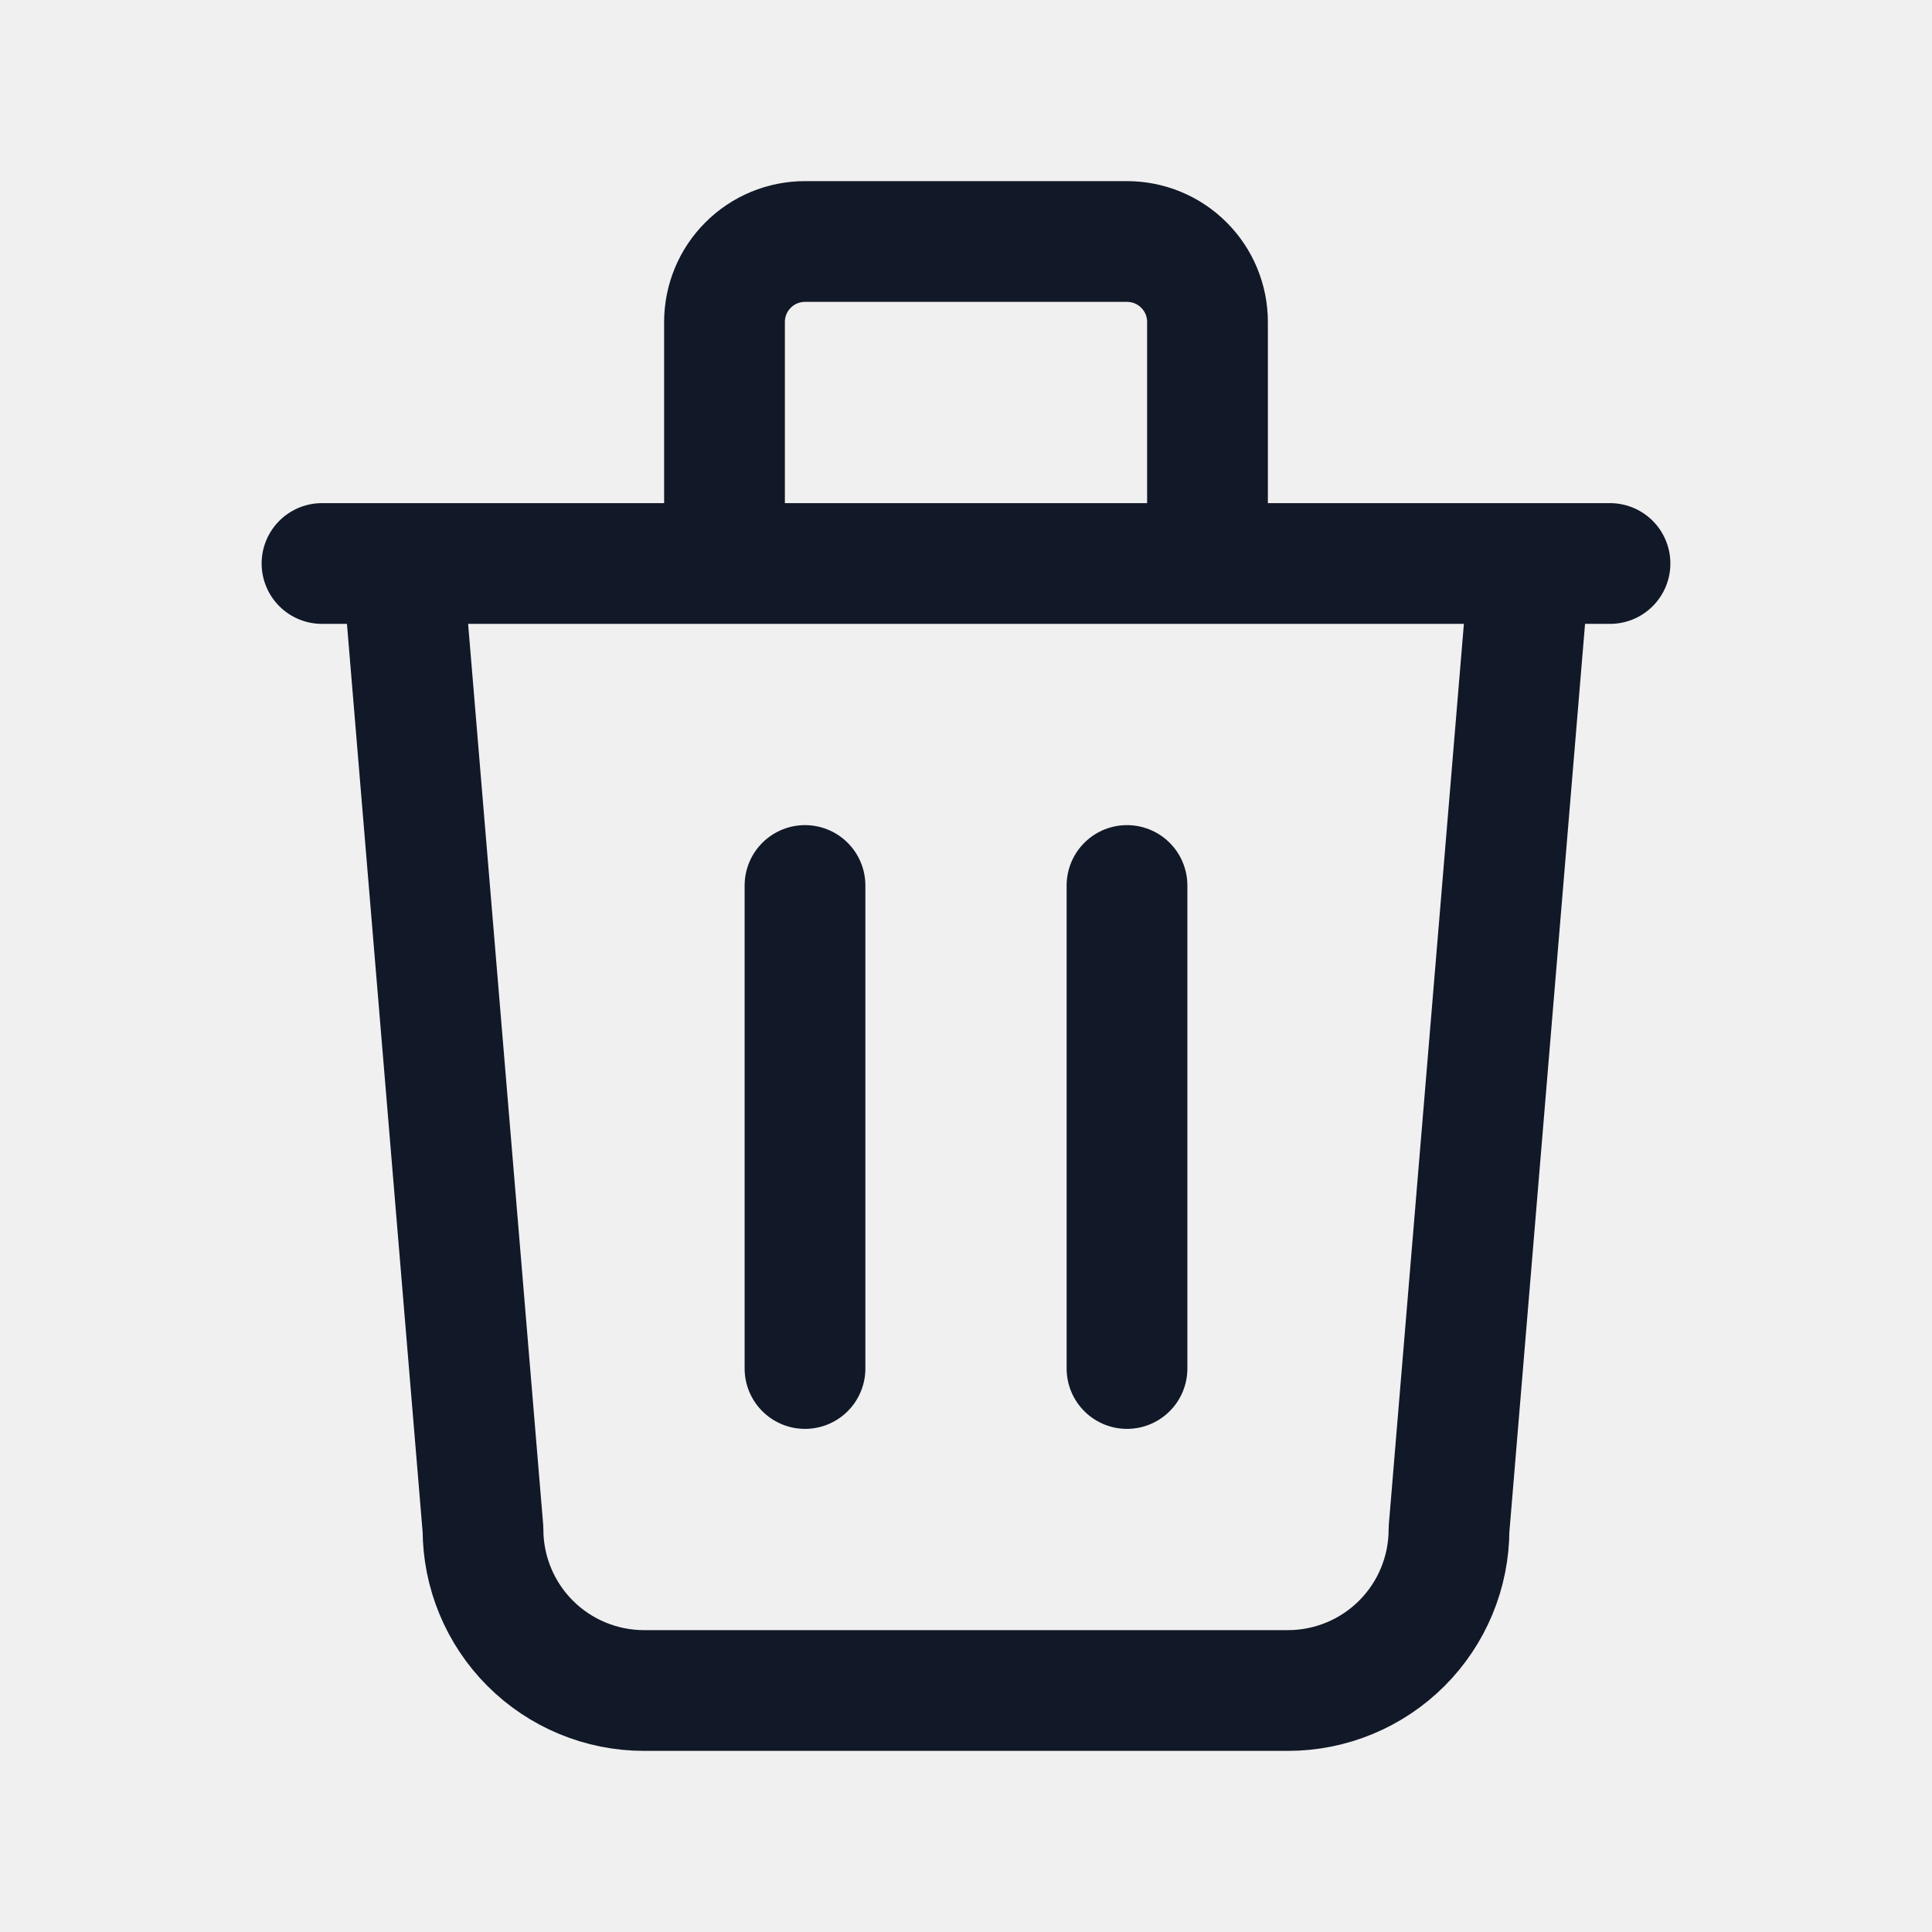
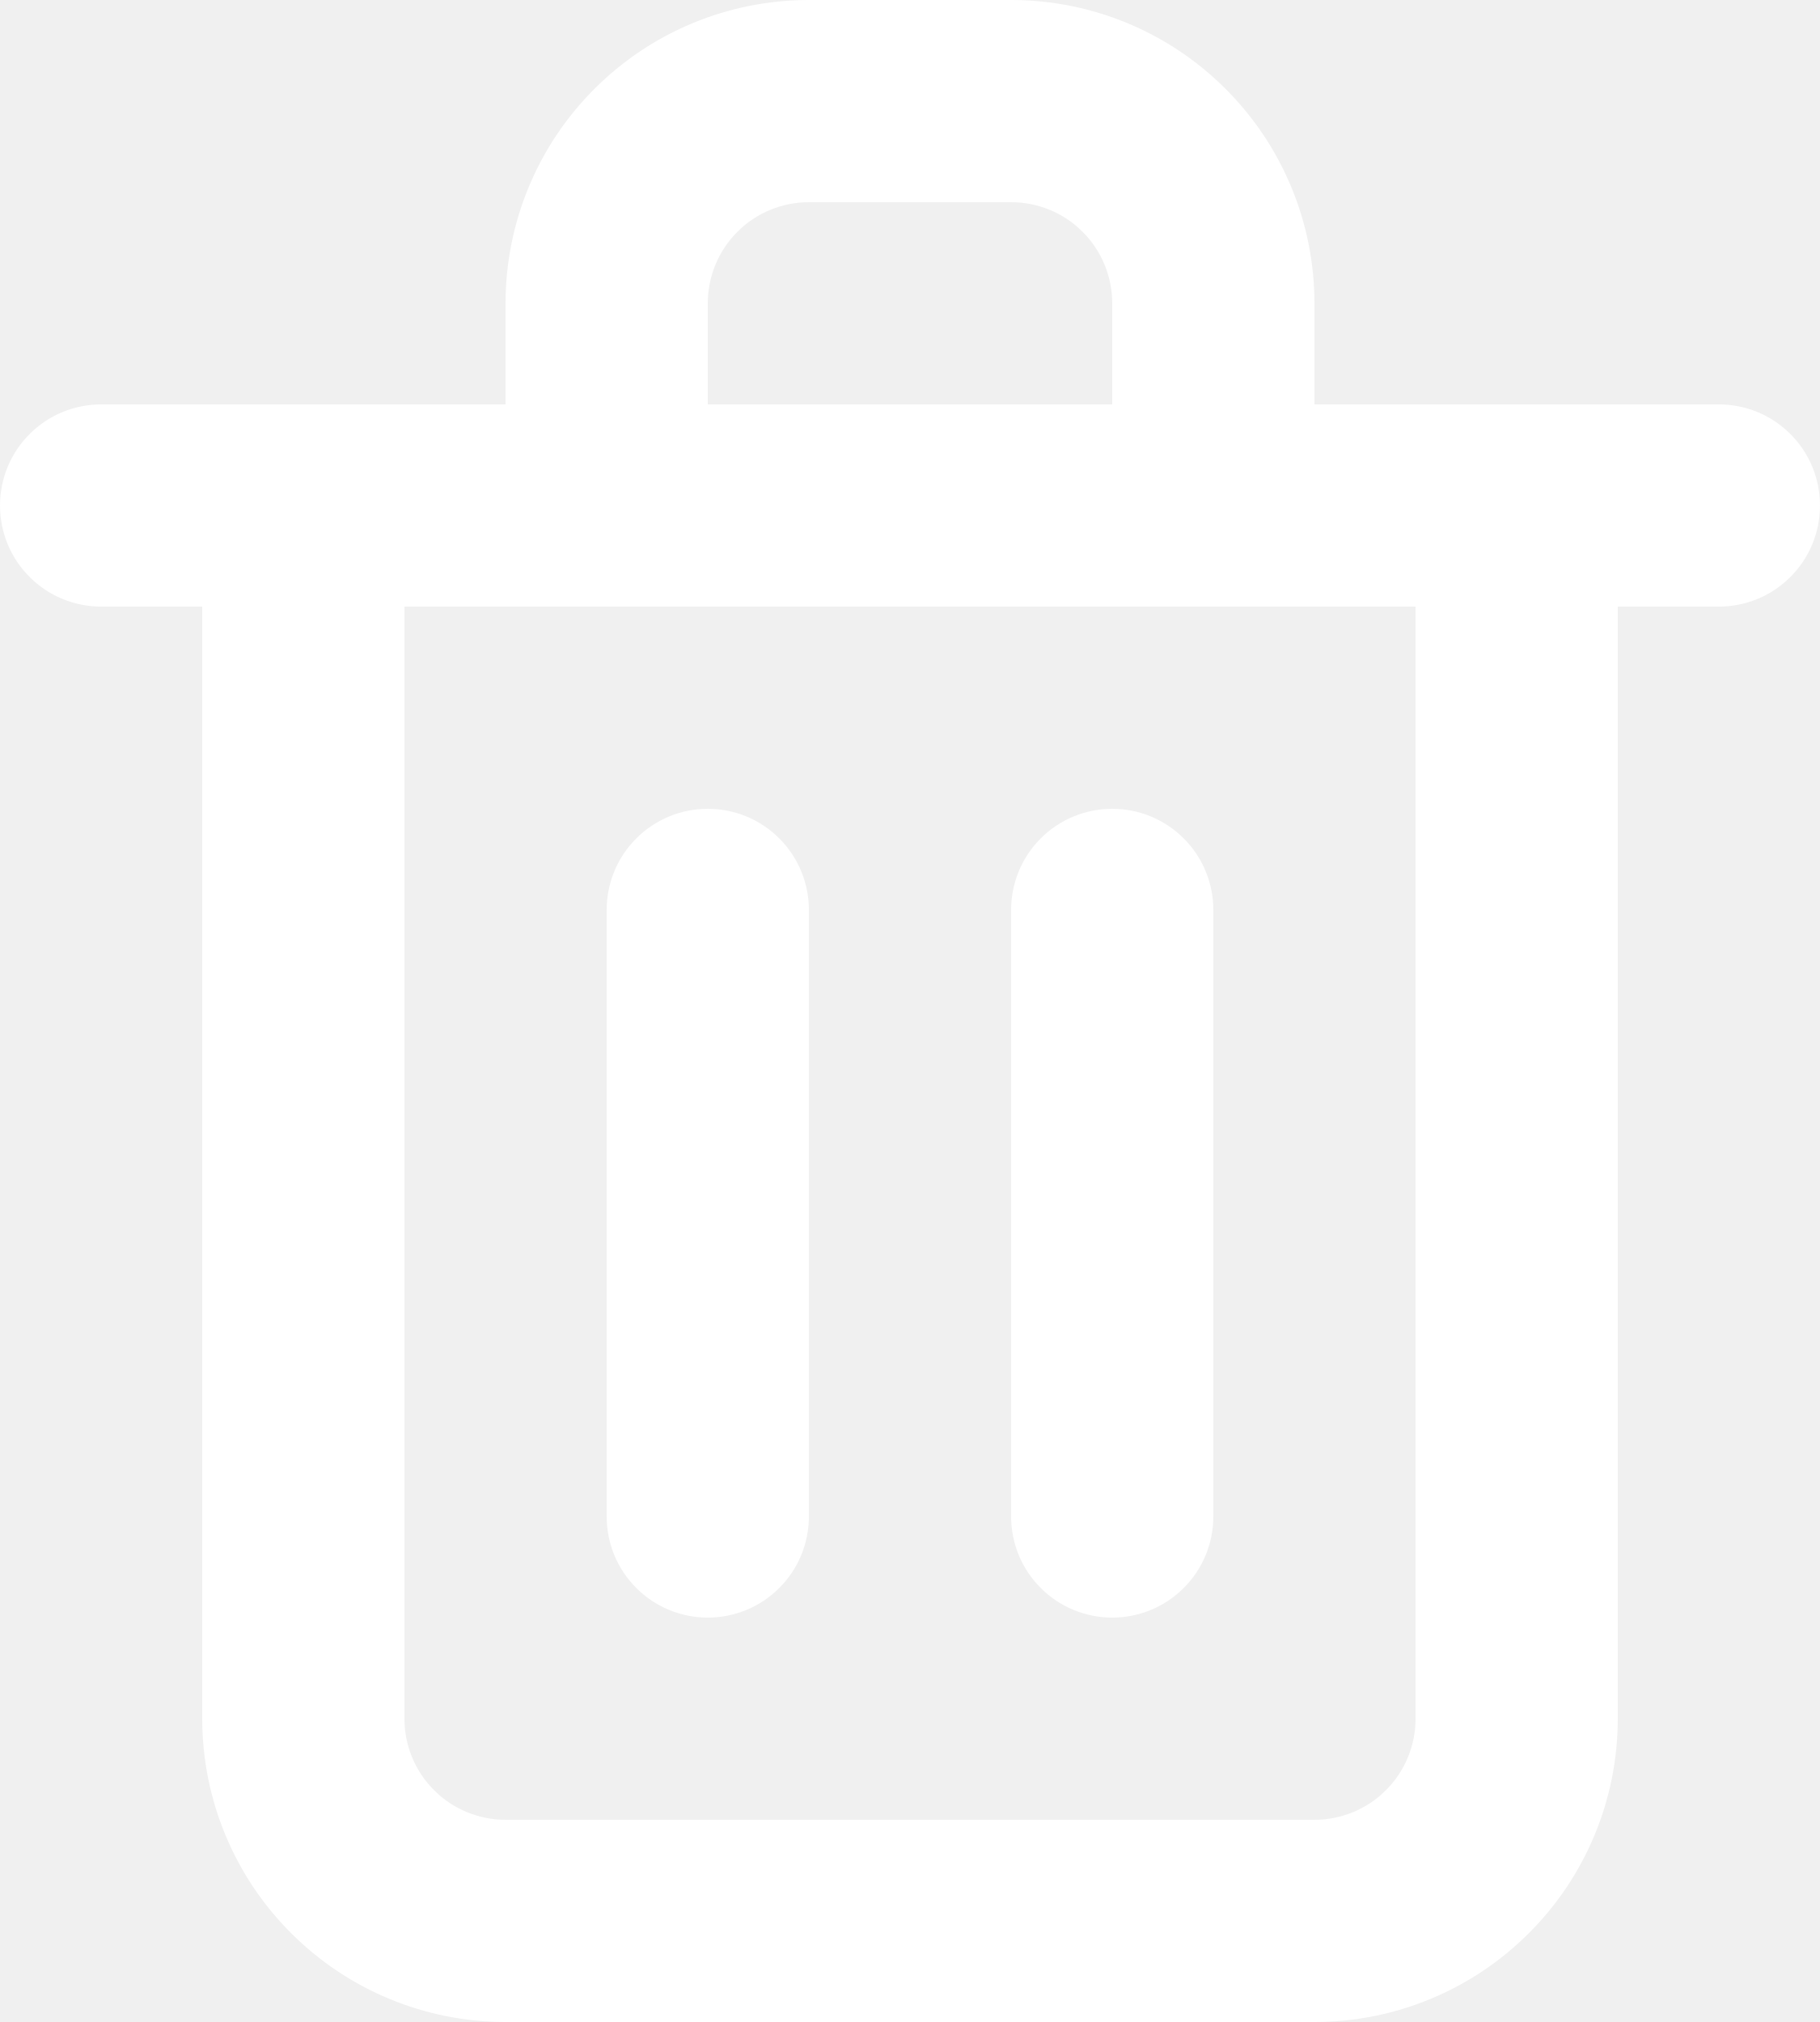
- <svg xmlns="http://www.w3.org/2000/svg" width="24" height="24" viewBox="0 0 24 24" fill="none">
-   <path d="M9 7V4C9 3.735 9.105 3.48 9.293 3.293C9.48 3.105 9.735 3 10 3H14C14.265 3 14.52 3.105 14.707 3.293C14.895 3.48 15 3.735 15 4V7M4 7H20H4ZM10 11V17V11ZM14 11V17V11ZM5 7L6 19C6 19.53 6.211 20.039 6.586 20.414C6.961 20.789 7.47 21 8 21H16C16.53 21 17.039 20.789 17.414 20.414C17.789 20.039 18 19.53 18 19L19 7H5Z" stroke="#111827" stroke-width="1.5" stroke-linecap="round" stroke-linejoin="round" />
+ <svg xmlns="http://www.w3.org/2000/svg" width="18" height="20" viewBox="0 0 18 20" fill="none">
+   <path d="M7 16C7.265 16 7.52 15.895 7.707 15.707C7.895 15.52 8 15.265 8 15V9C8 8.735 7.895 8.48 7.707 8.293C7.52 8.105 7.265 8 7 8C6.735 8 6.48 8.105 6.293 8.293C6.105 8.48 6 8.735 6 9V15C6 15.265 6.105 15.52 6.293 15.707C6.48 15.895 6.735 16 7 16ZM17 4H13V3C13 2.204 12.684 1.441 12.121 0.879C11.559 0.316 10.796 0 10 0H8C7.204 0 6.441 0.316 5.879 0.879C5.316 1.441 5 2.204 5 3V4H1C0.735 4 0.48 4.105 0.293 4.293C0.105 4.48 0 4.735 0 5C0 5.265 0.105 5.52 0.293 5.707C0.48 5.895 0.735 6 1 6H2V17C2 17.796 2.316 18.559 2.879 19.121C3.441 19.684 4.204 20 5 20H13C13.796 20 14.559 19.684 15.121 19.121C15.684 18.559 16 17.796 16 17V6H17C17.265 6 17.52 5.895 17.707 5.707C17.895 5.52 18 5.265 18 5C18 4.735 17.895 4.48 17.707 4.293C17.52 4.105 17.265 4 17 4ZM7 3C7 2.735 7.105 2.48 7.293 2.293C7.48 2.105 7.735 2 8 2H10C10.265 2 10.52 2.105 10.707 2.293C10.895 2.48 11 2.735 11 3V4H7V3ZM14 17C14 17.265 13.895 17.52 13.707 17.707C13.52 17.895 13.265 18 13 18H5C4.735 18 4.48 17.895 4.293 17.707C4.105 17.52 4 17.265 4 17V6H14V17ZM11 16C11.265 16 11.52 15.895 11.707 15.707C11.895 15.52 12 15.265 12 15V9C12 8.735 11.895 8.48 11.707 8.293C11.52 8.105 11.265 8 11 8C10.735 8 10.48 8.105 10.293 8.293C10.105 8.48 10 8.735 10 9V15C10 15.265 10.105 15.52 10.293 15.707C10.48 15.895 10.735 16 11 16Z" fill="white" />
</svg>
